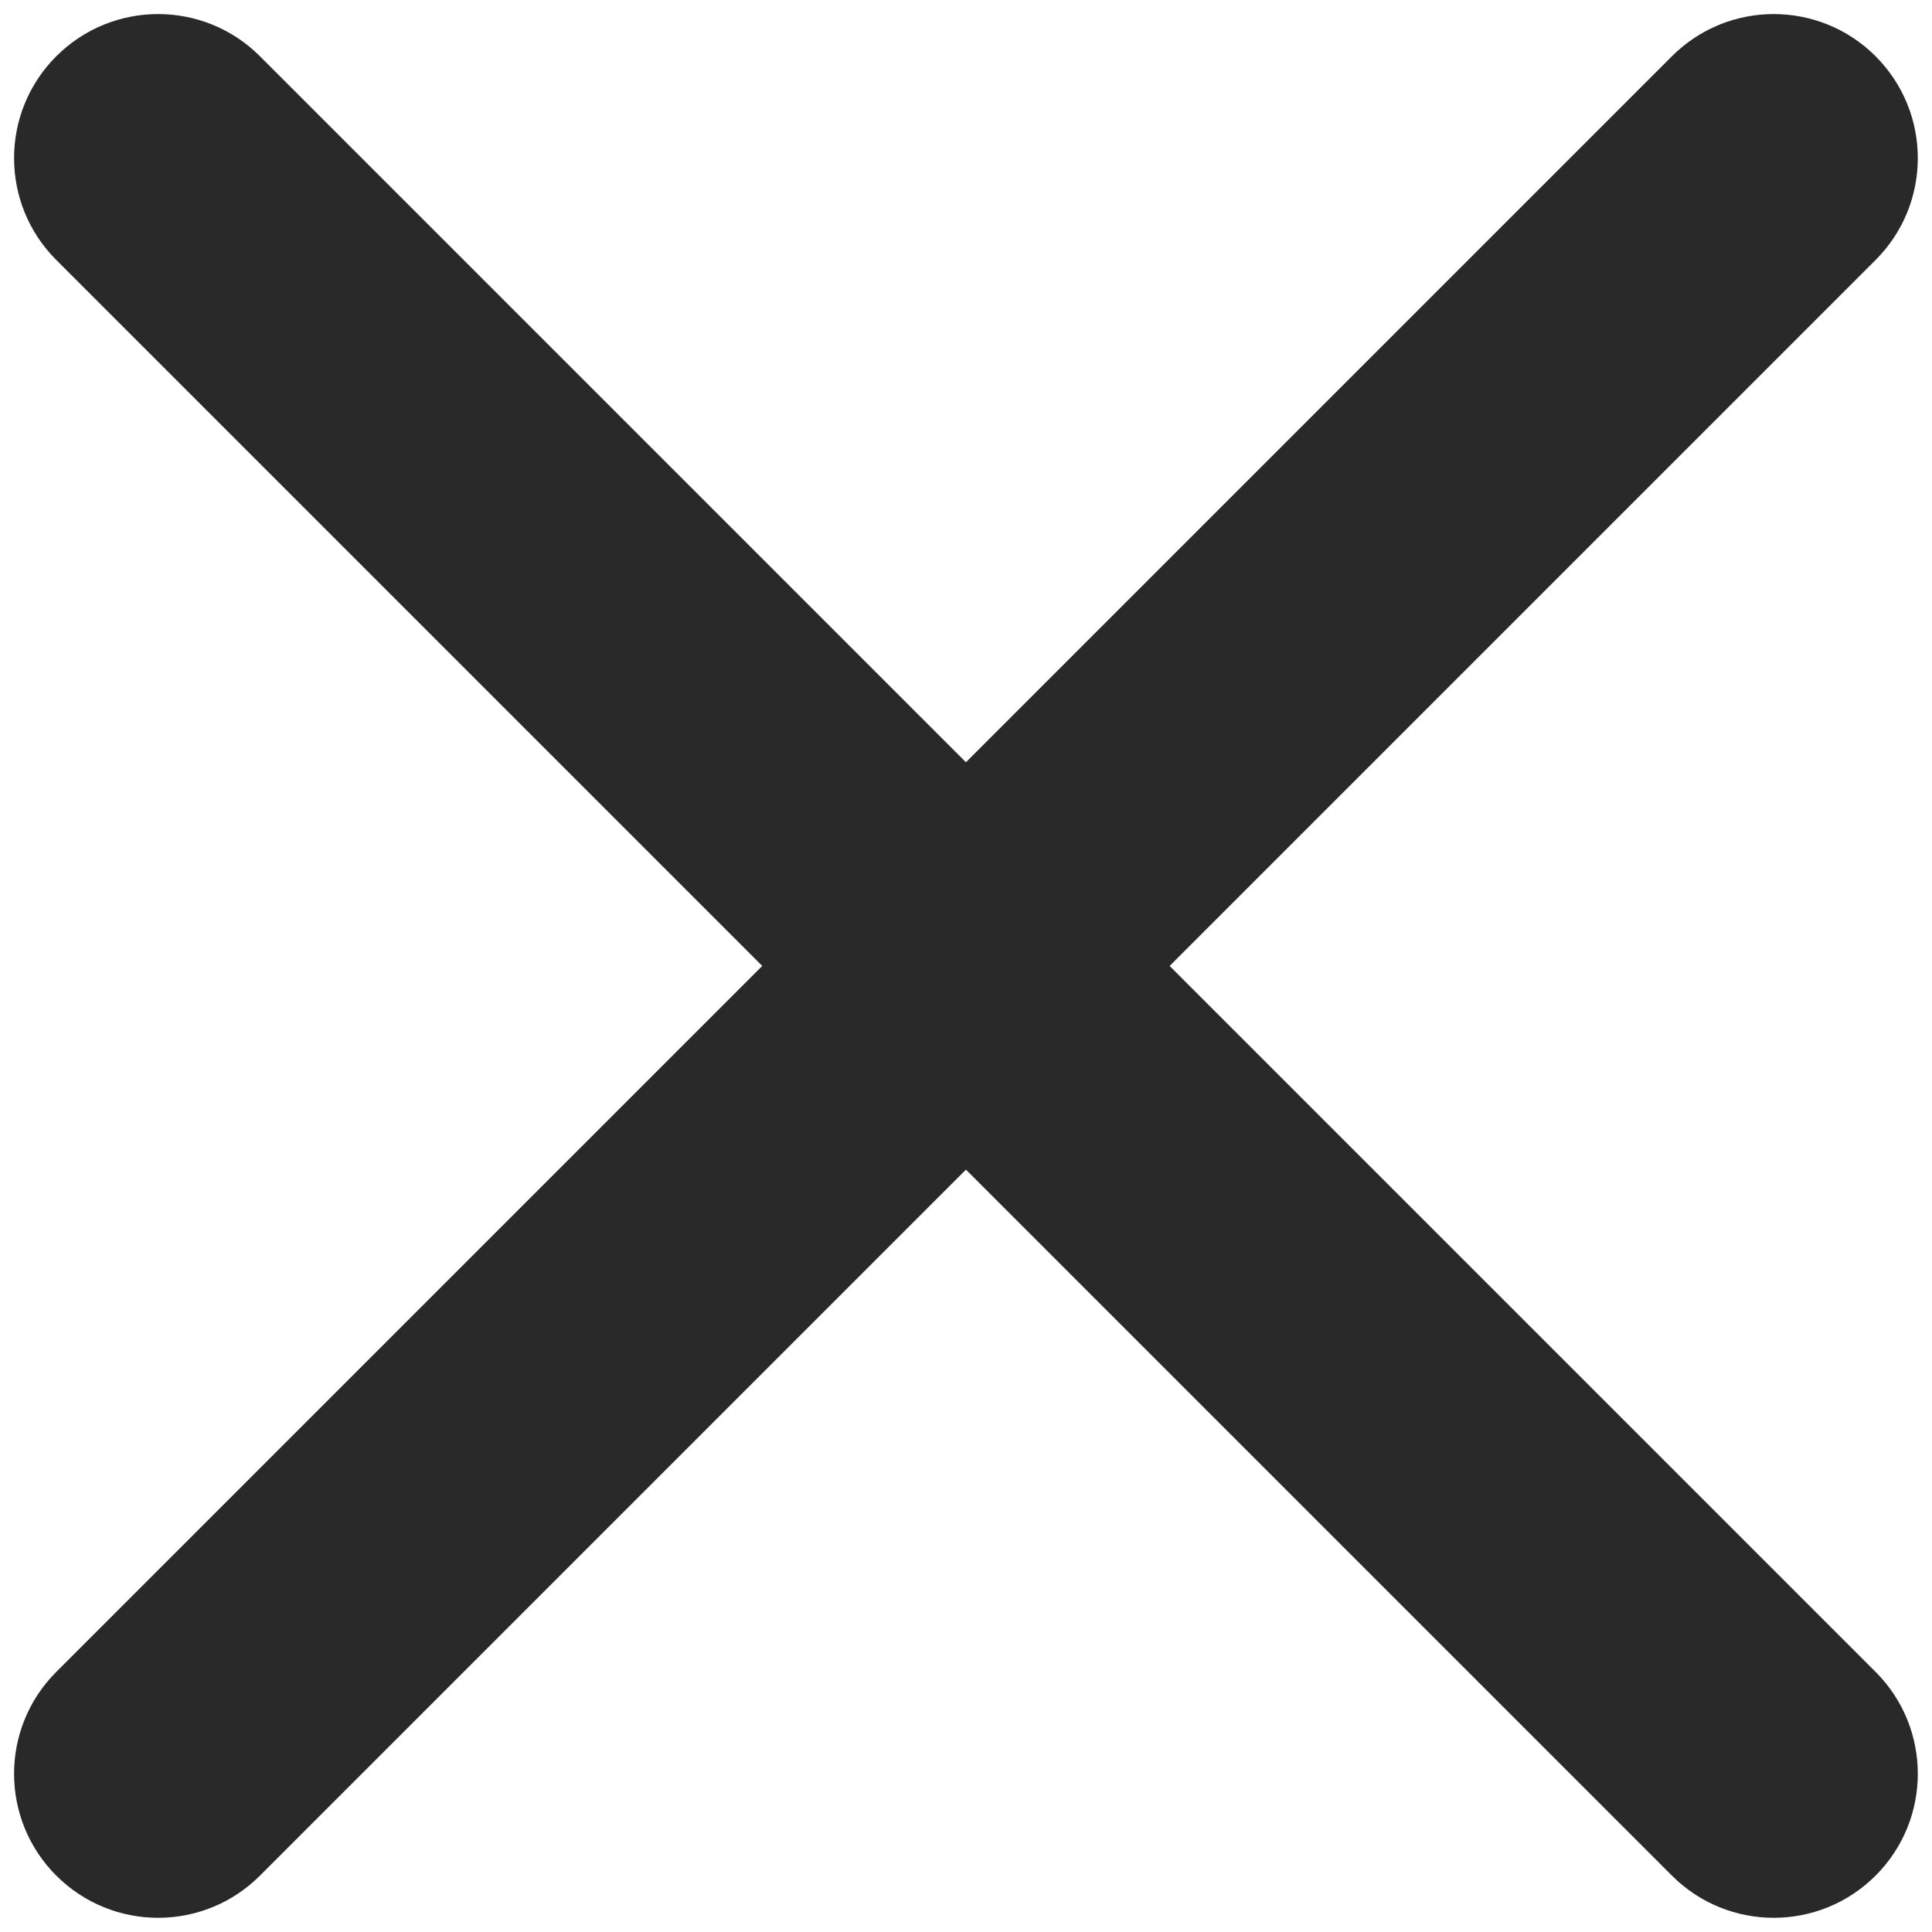
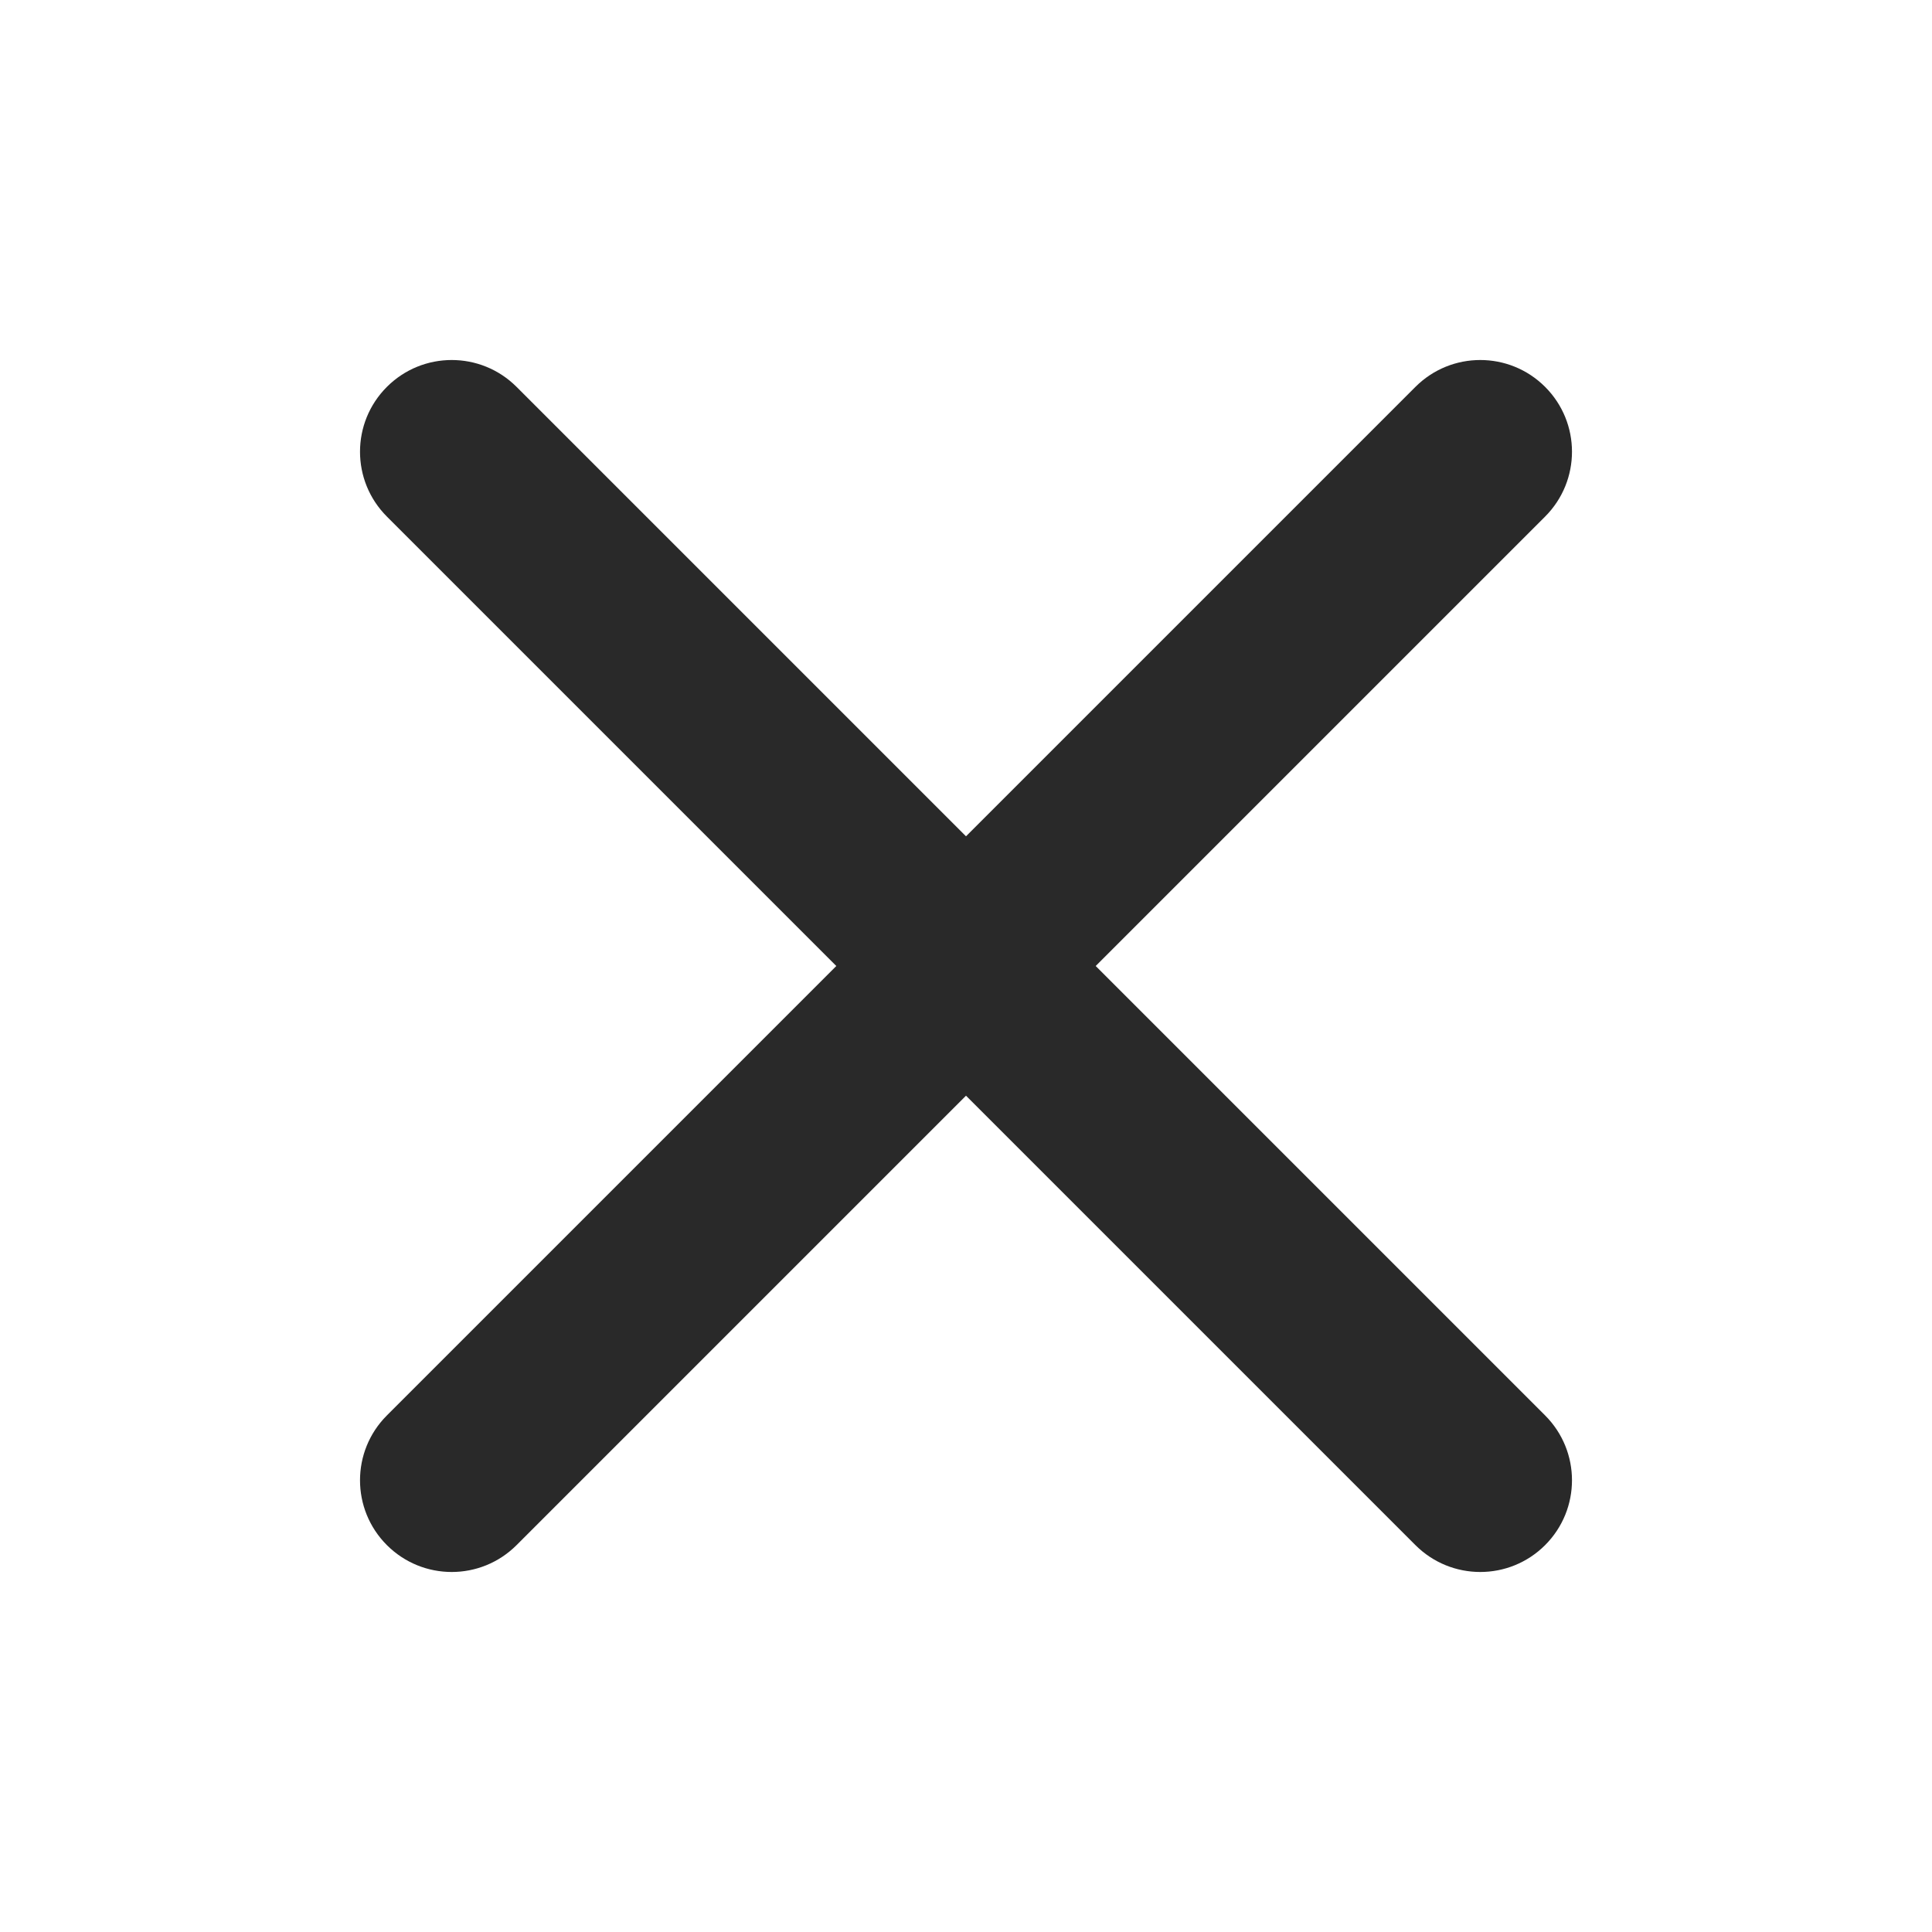
- <svg xmlns="http://www.w3.org/2000/svg" width="24" height="24" viewBox="4.361 4.361 15.279 15.279" fill="none">
+ <svg xmlns="http://www.w3.org/2000/svg" width="24" height="24" viewBox="0 0 24 24" fill="none">
  <path d="M19.194 6.417C19.639 5.972 19.639 5.251 19.194 4.806C18.749 4.361 18.028 4.361 17.583 4.806L12 10.389L6.417 4.806C5.972 4.361 5.251 4.361 4.806 4.806C4.361 5.251 4.361 5.972 4.806 6.417L10.389 12L4.806 17.583C4.361 18.028 4.361 18.749 4.806 19.194C5.251 19.639 5.972 19.639 6.417 19.194L12 13.611L17.583 19.194C18.028 19.639 18.749 19.639 19.194 19.194C19.639 18.749 19.639 18.028 19.194 17.583L13.611 12L19.194 6.417Z" fill="#292929" />
</svg>
